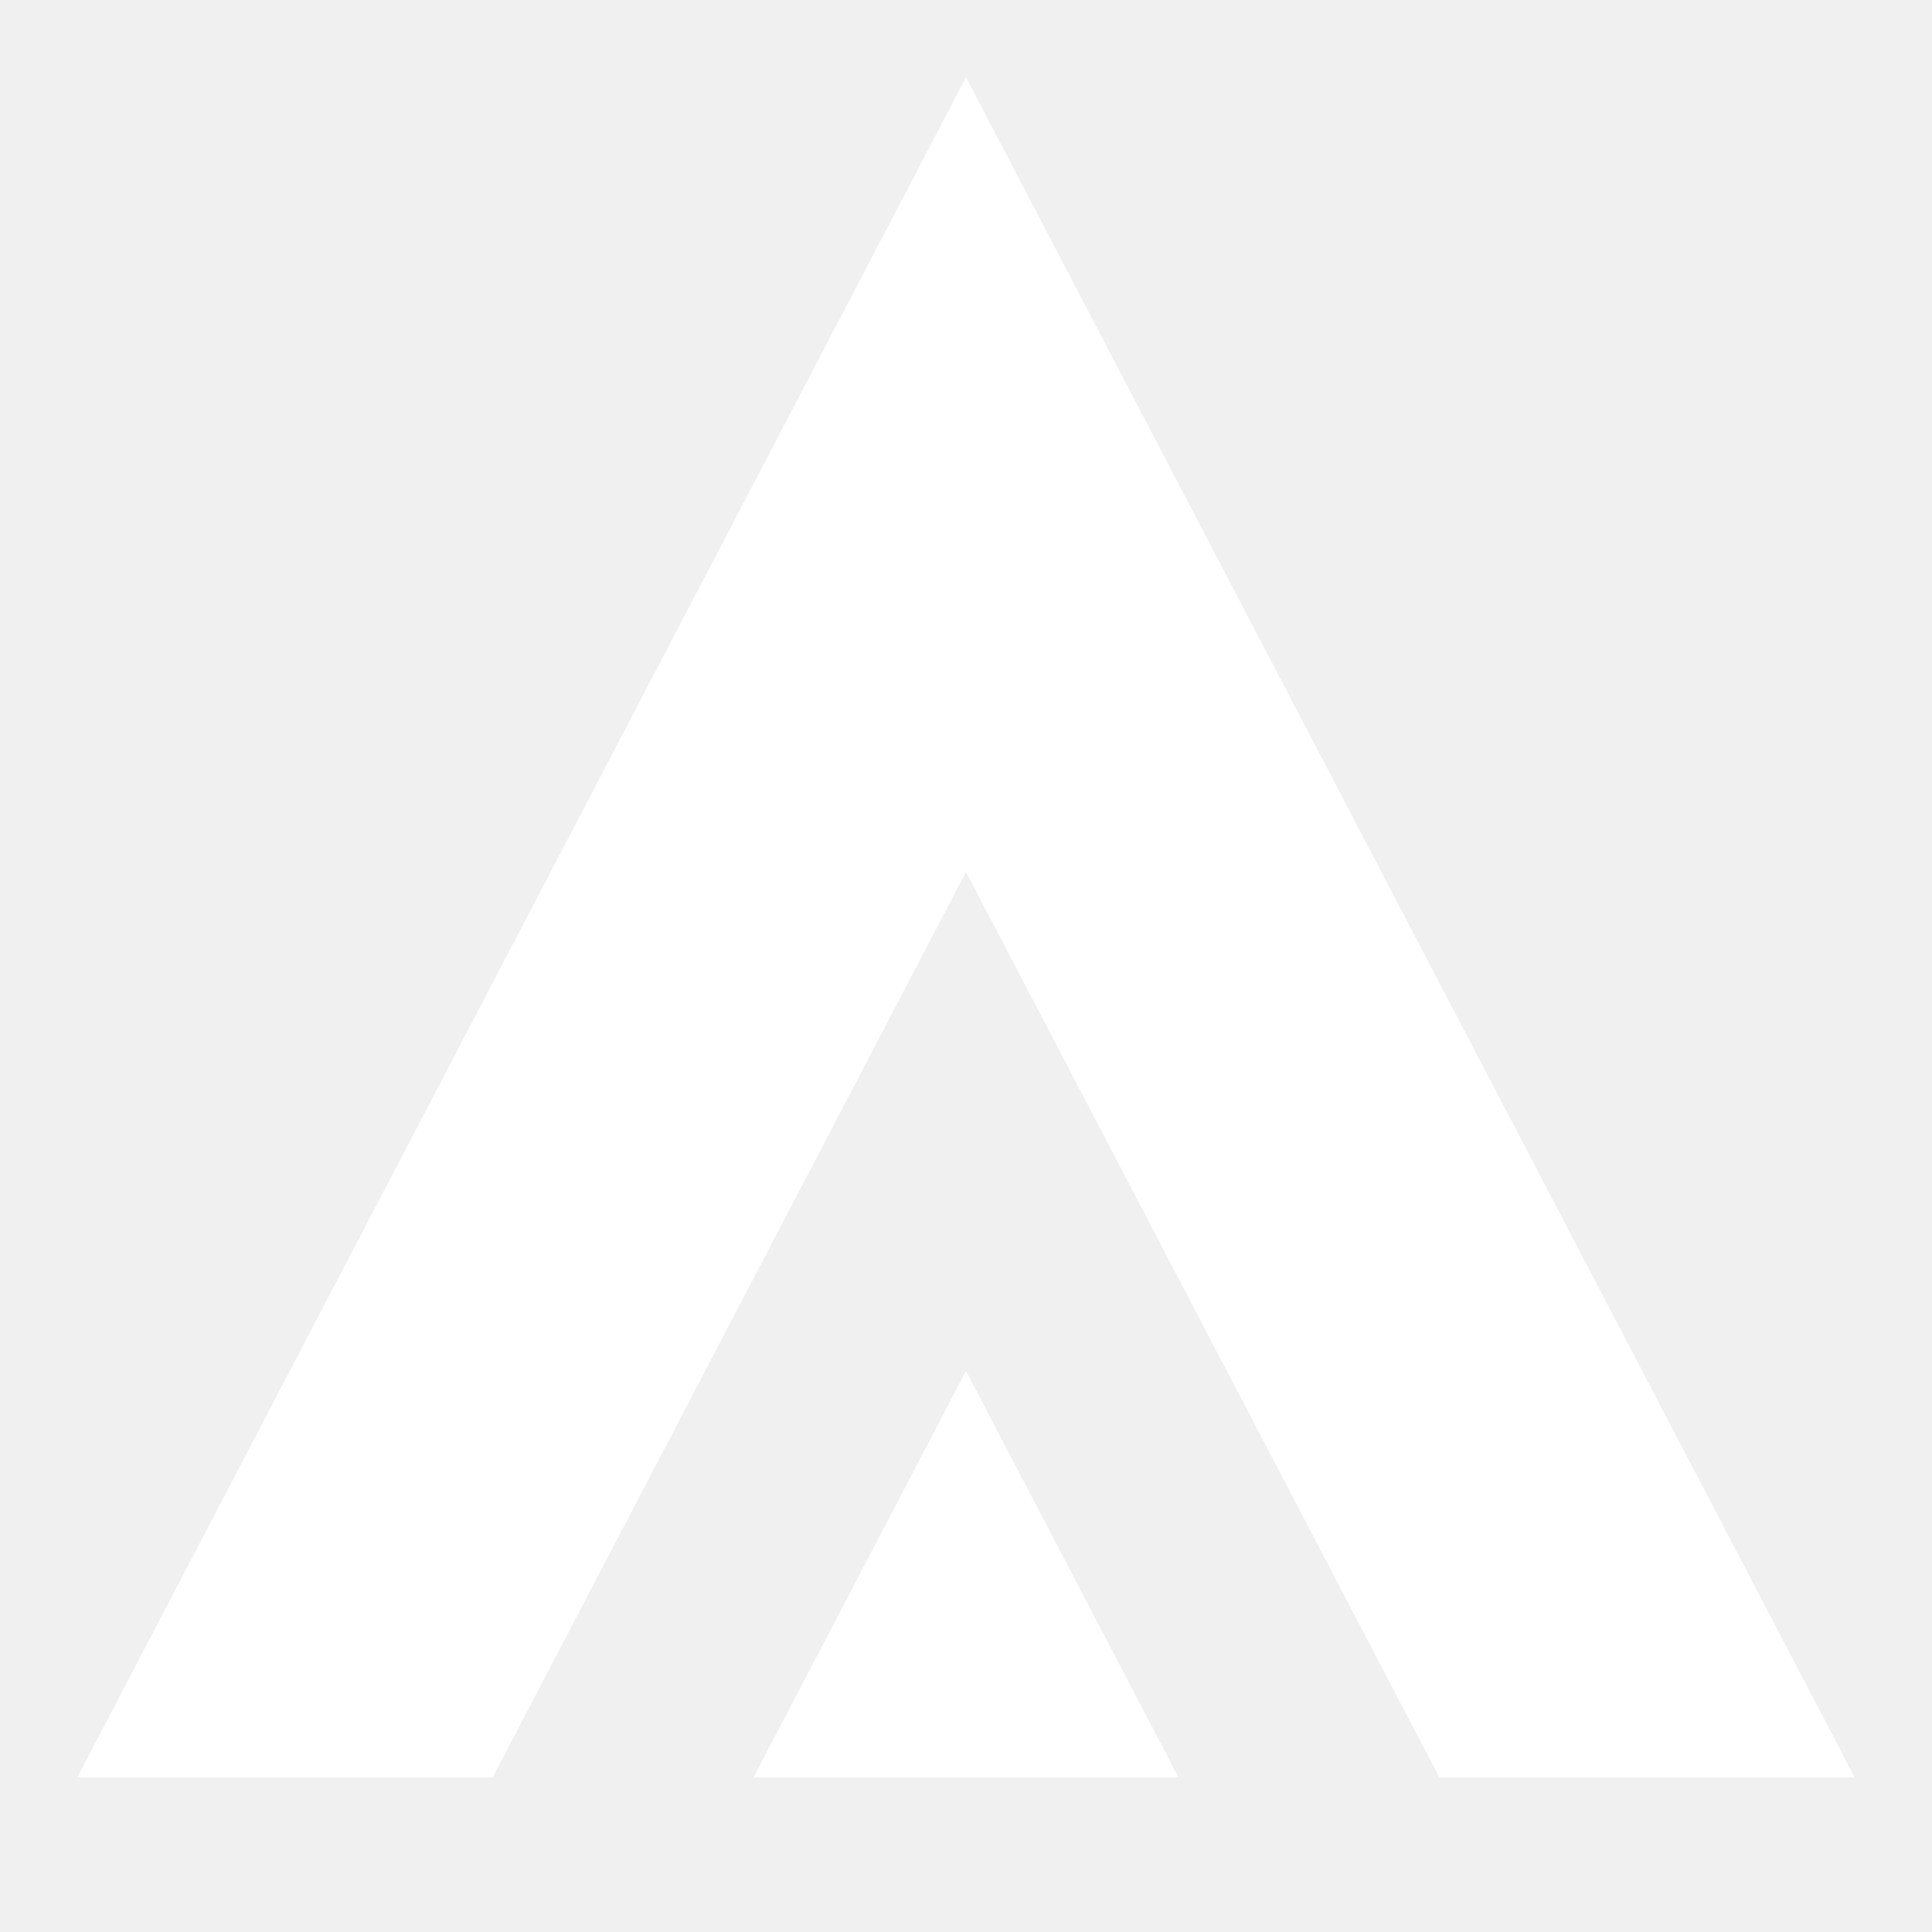
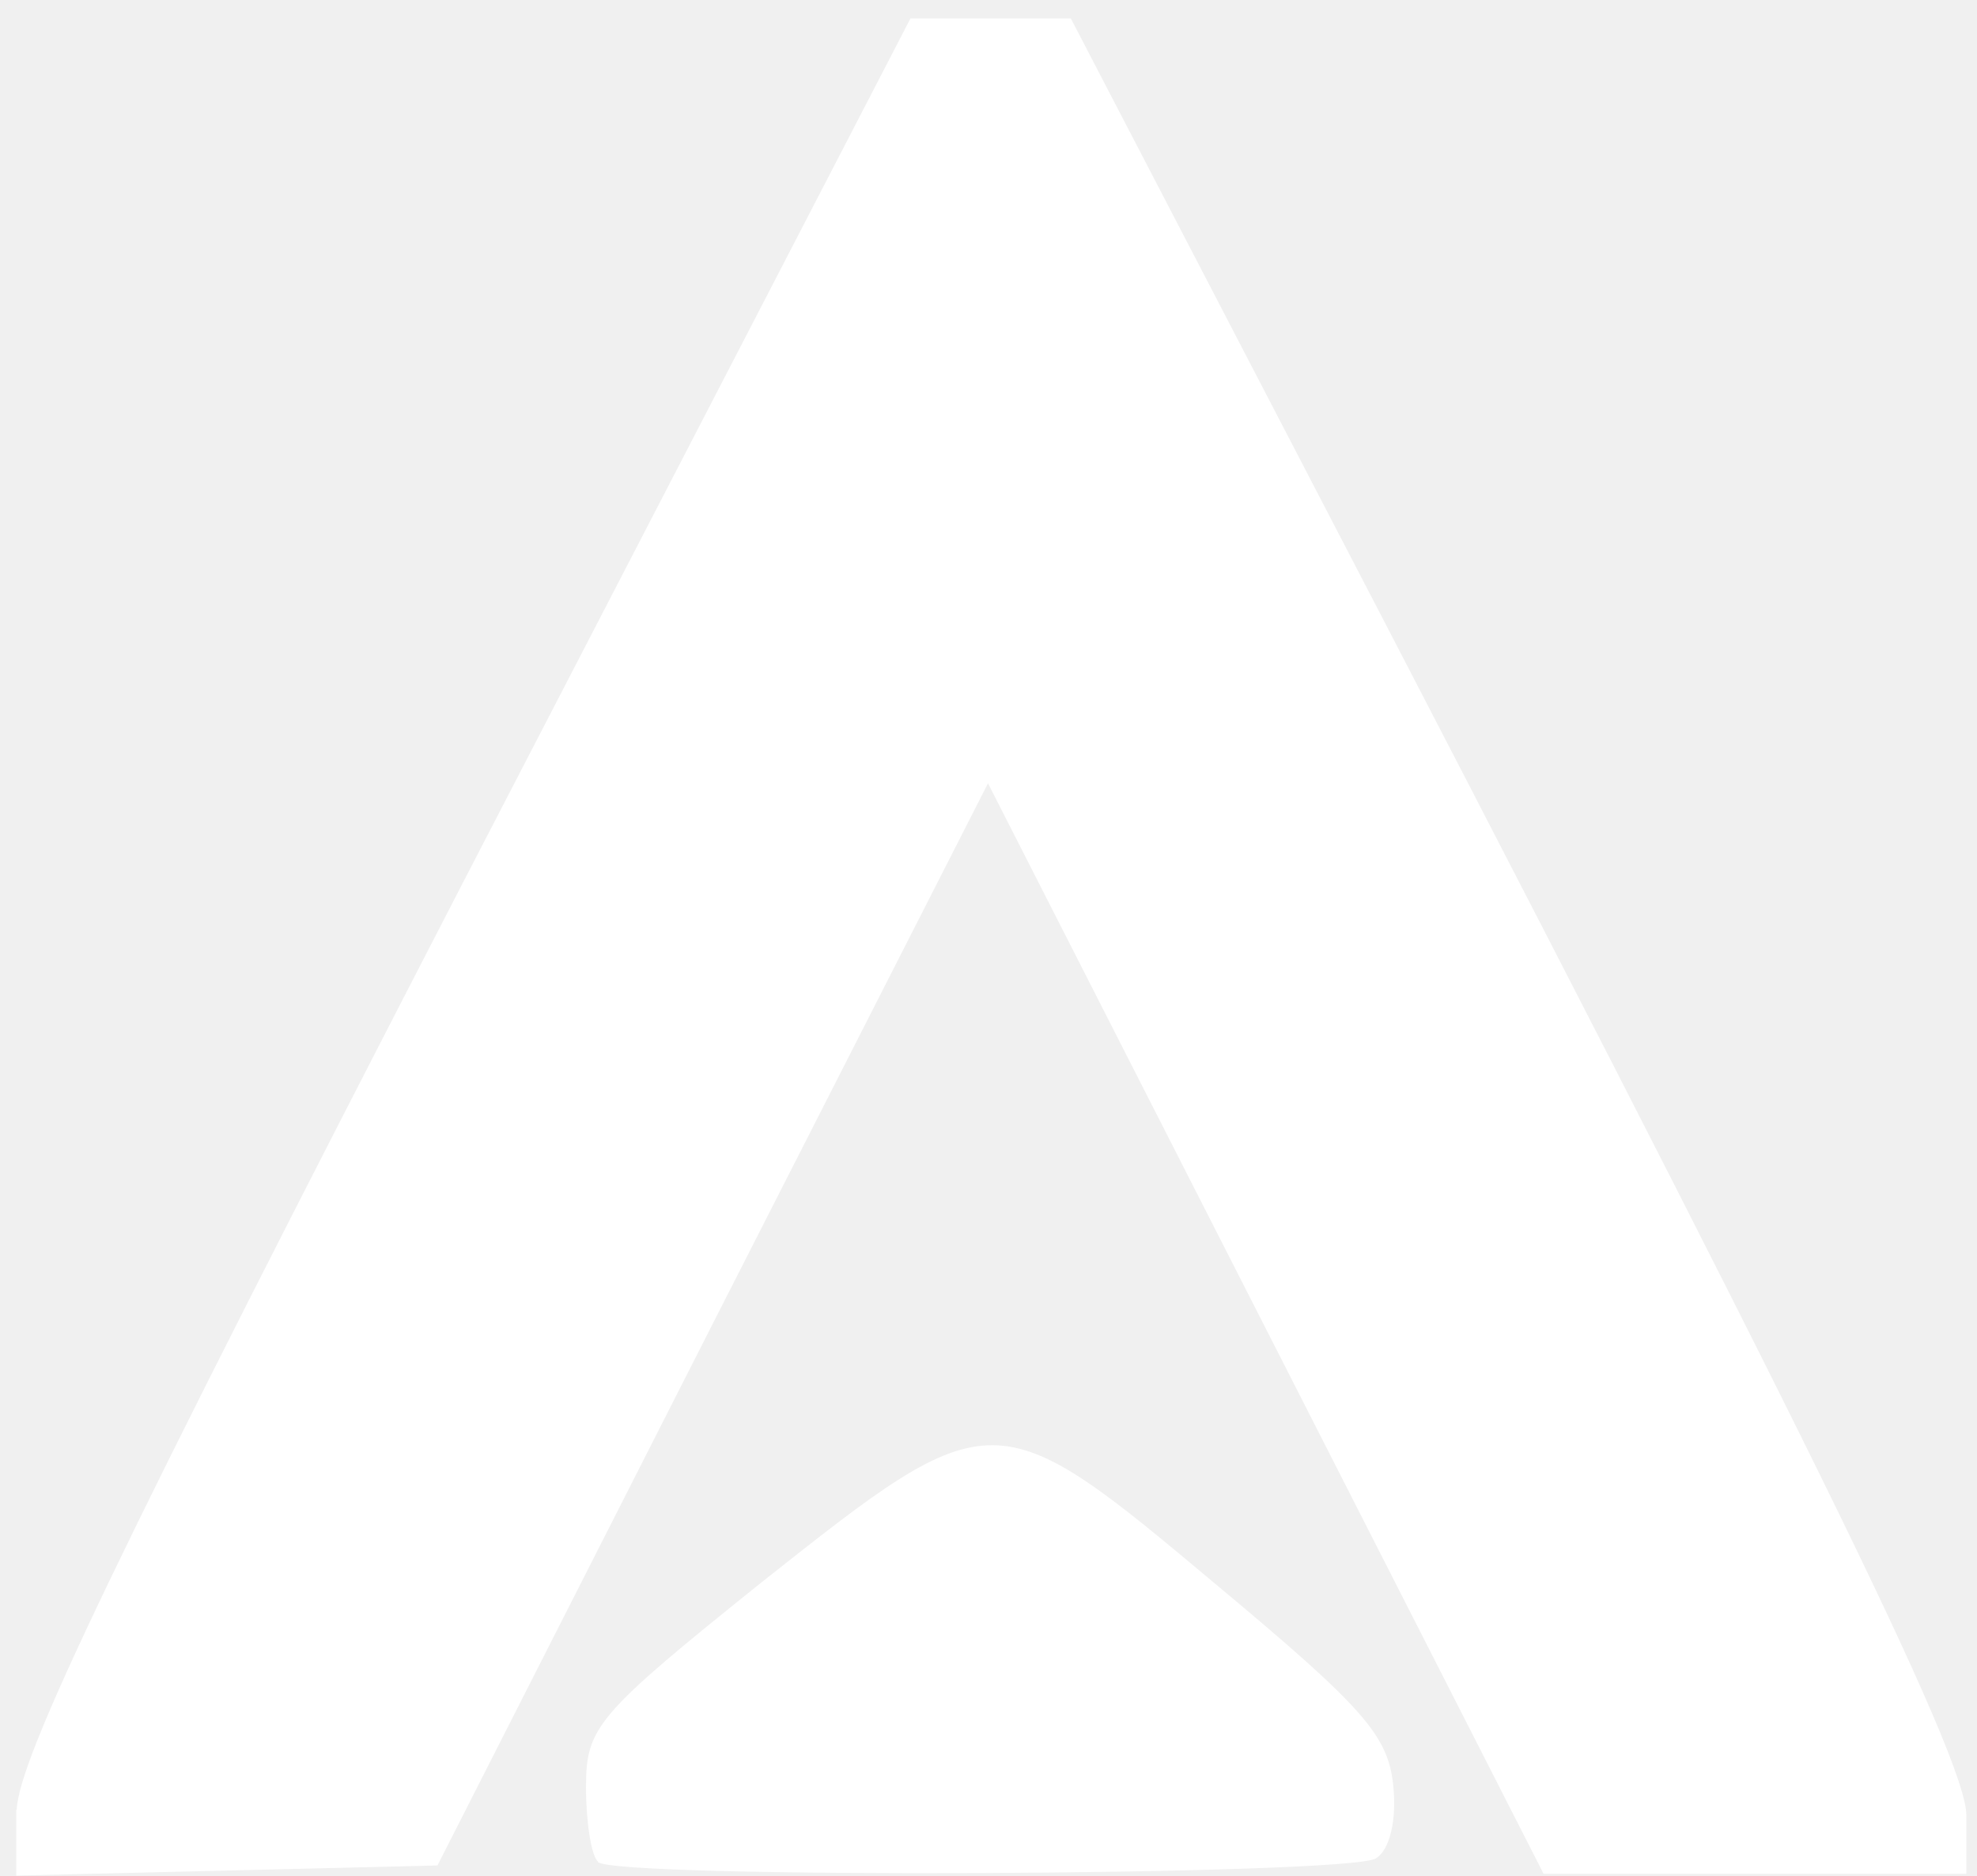
- <svg xmlns="http://www.w3.org/2000/svg" viewBox="0 0 100 100" role="img" aria-label="Garapin logomark">
-   <path fill="#FFFFFF" d="M50 4 96 92H74.5L50 45.13 25.5 92H4L50 4Zm0 66.96L61 92H39l11-21.04Z" />
+ <svg xmlns="http://www.w3.org/2000/svg" width="78" height="74" viewBox="271 50 78 74" role="img" aria-label="Garapin logomark">
+   <g fill="#ffffff">
+     <path d="M271.66 121.40 c0.07 -2.04 3.88 -10.01 17.63 -36.63 l17.63 -34.04 3.20 0 3.13 0 8.78 16.89 c20.02 38.47 26.55 51.74 26.55 53.99 l0 2.31 -8.31 0 -8.37 0 -10.96 -21.51 -10.96 -21.51 -10.89 21.38 -10.83 21.31 -8.31 0.20 -8.31 0.20 0 -2.59z" />
+     <path d="M294.60 123.44 c-0.27 -0.20 -0.48 -1.57 -0.48 -2.93 0 -2.38 0.41 -2.86 6.94 -8.10 9.12 -7.22 9.19 -7.22 17.97 0.14 5.79 4.83 6.74 5.92 6.94 7.90 0.14 1.36 -0.14 2.52 -0.68 2.86 -1.02 0.68 -30.09 0.82 -30.71 0.14z" />
+   </g>
</svg>
